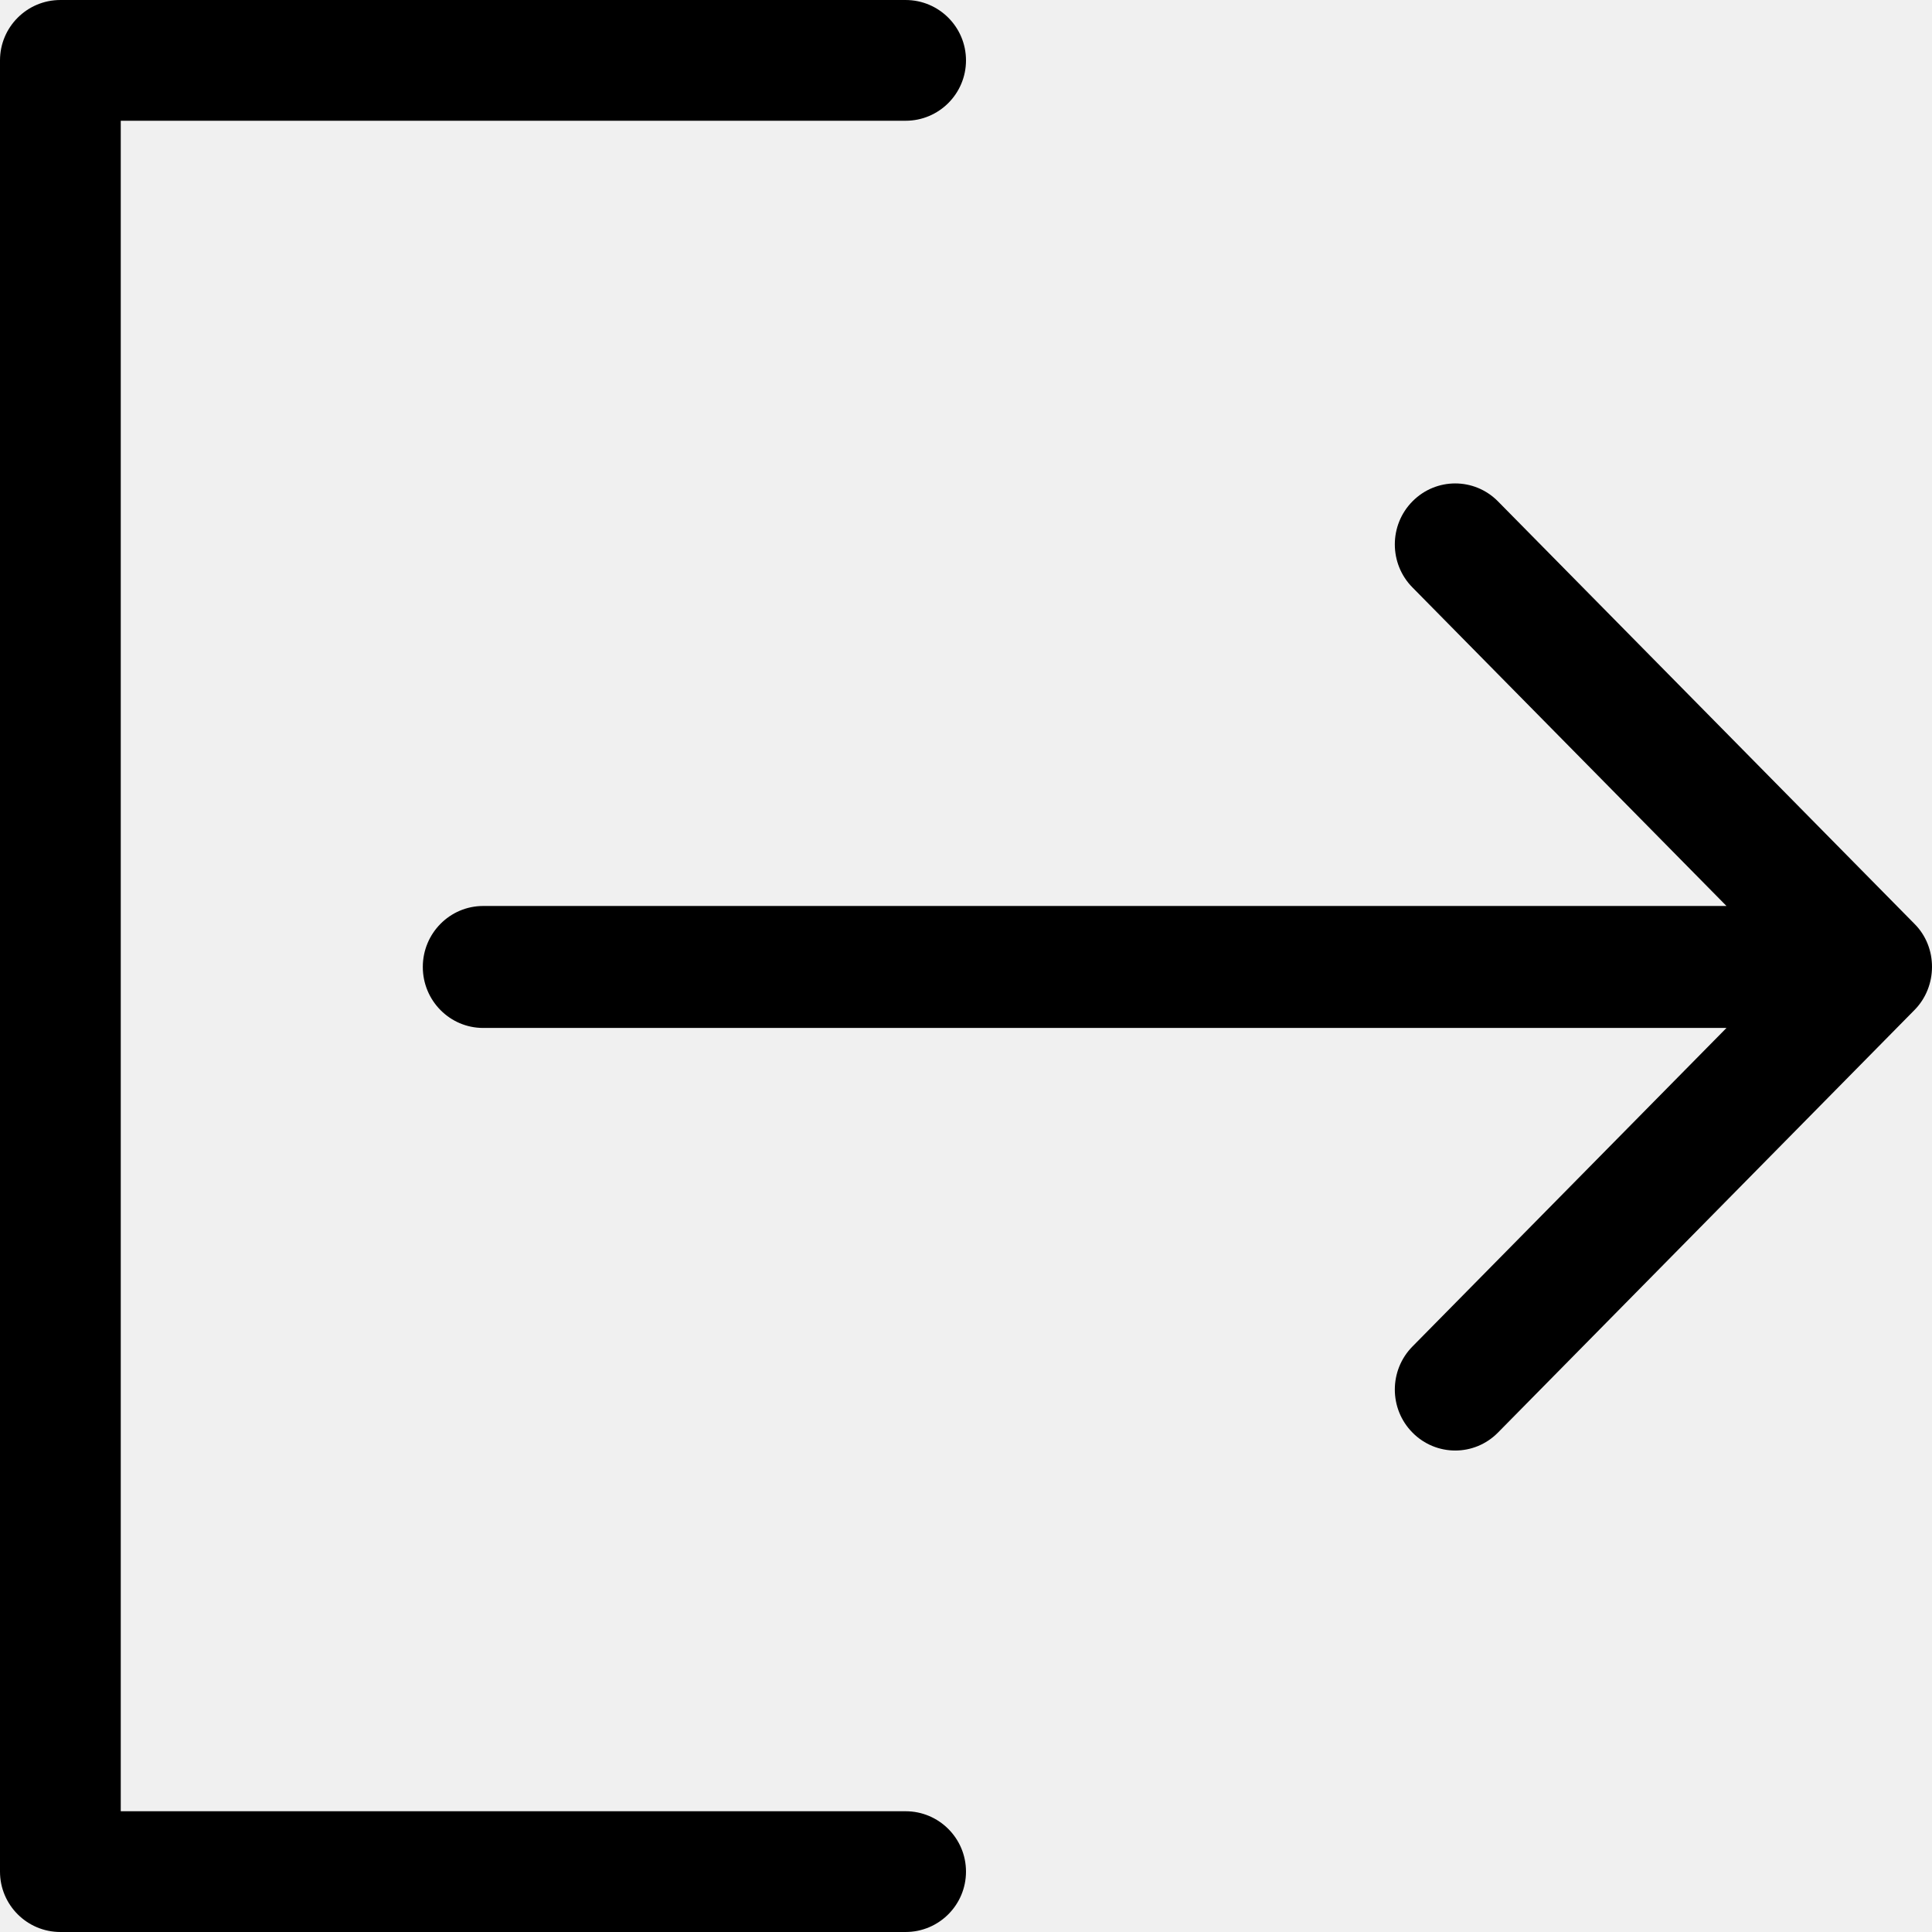
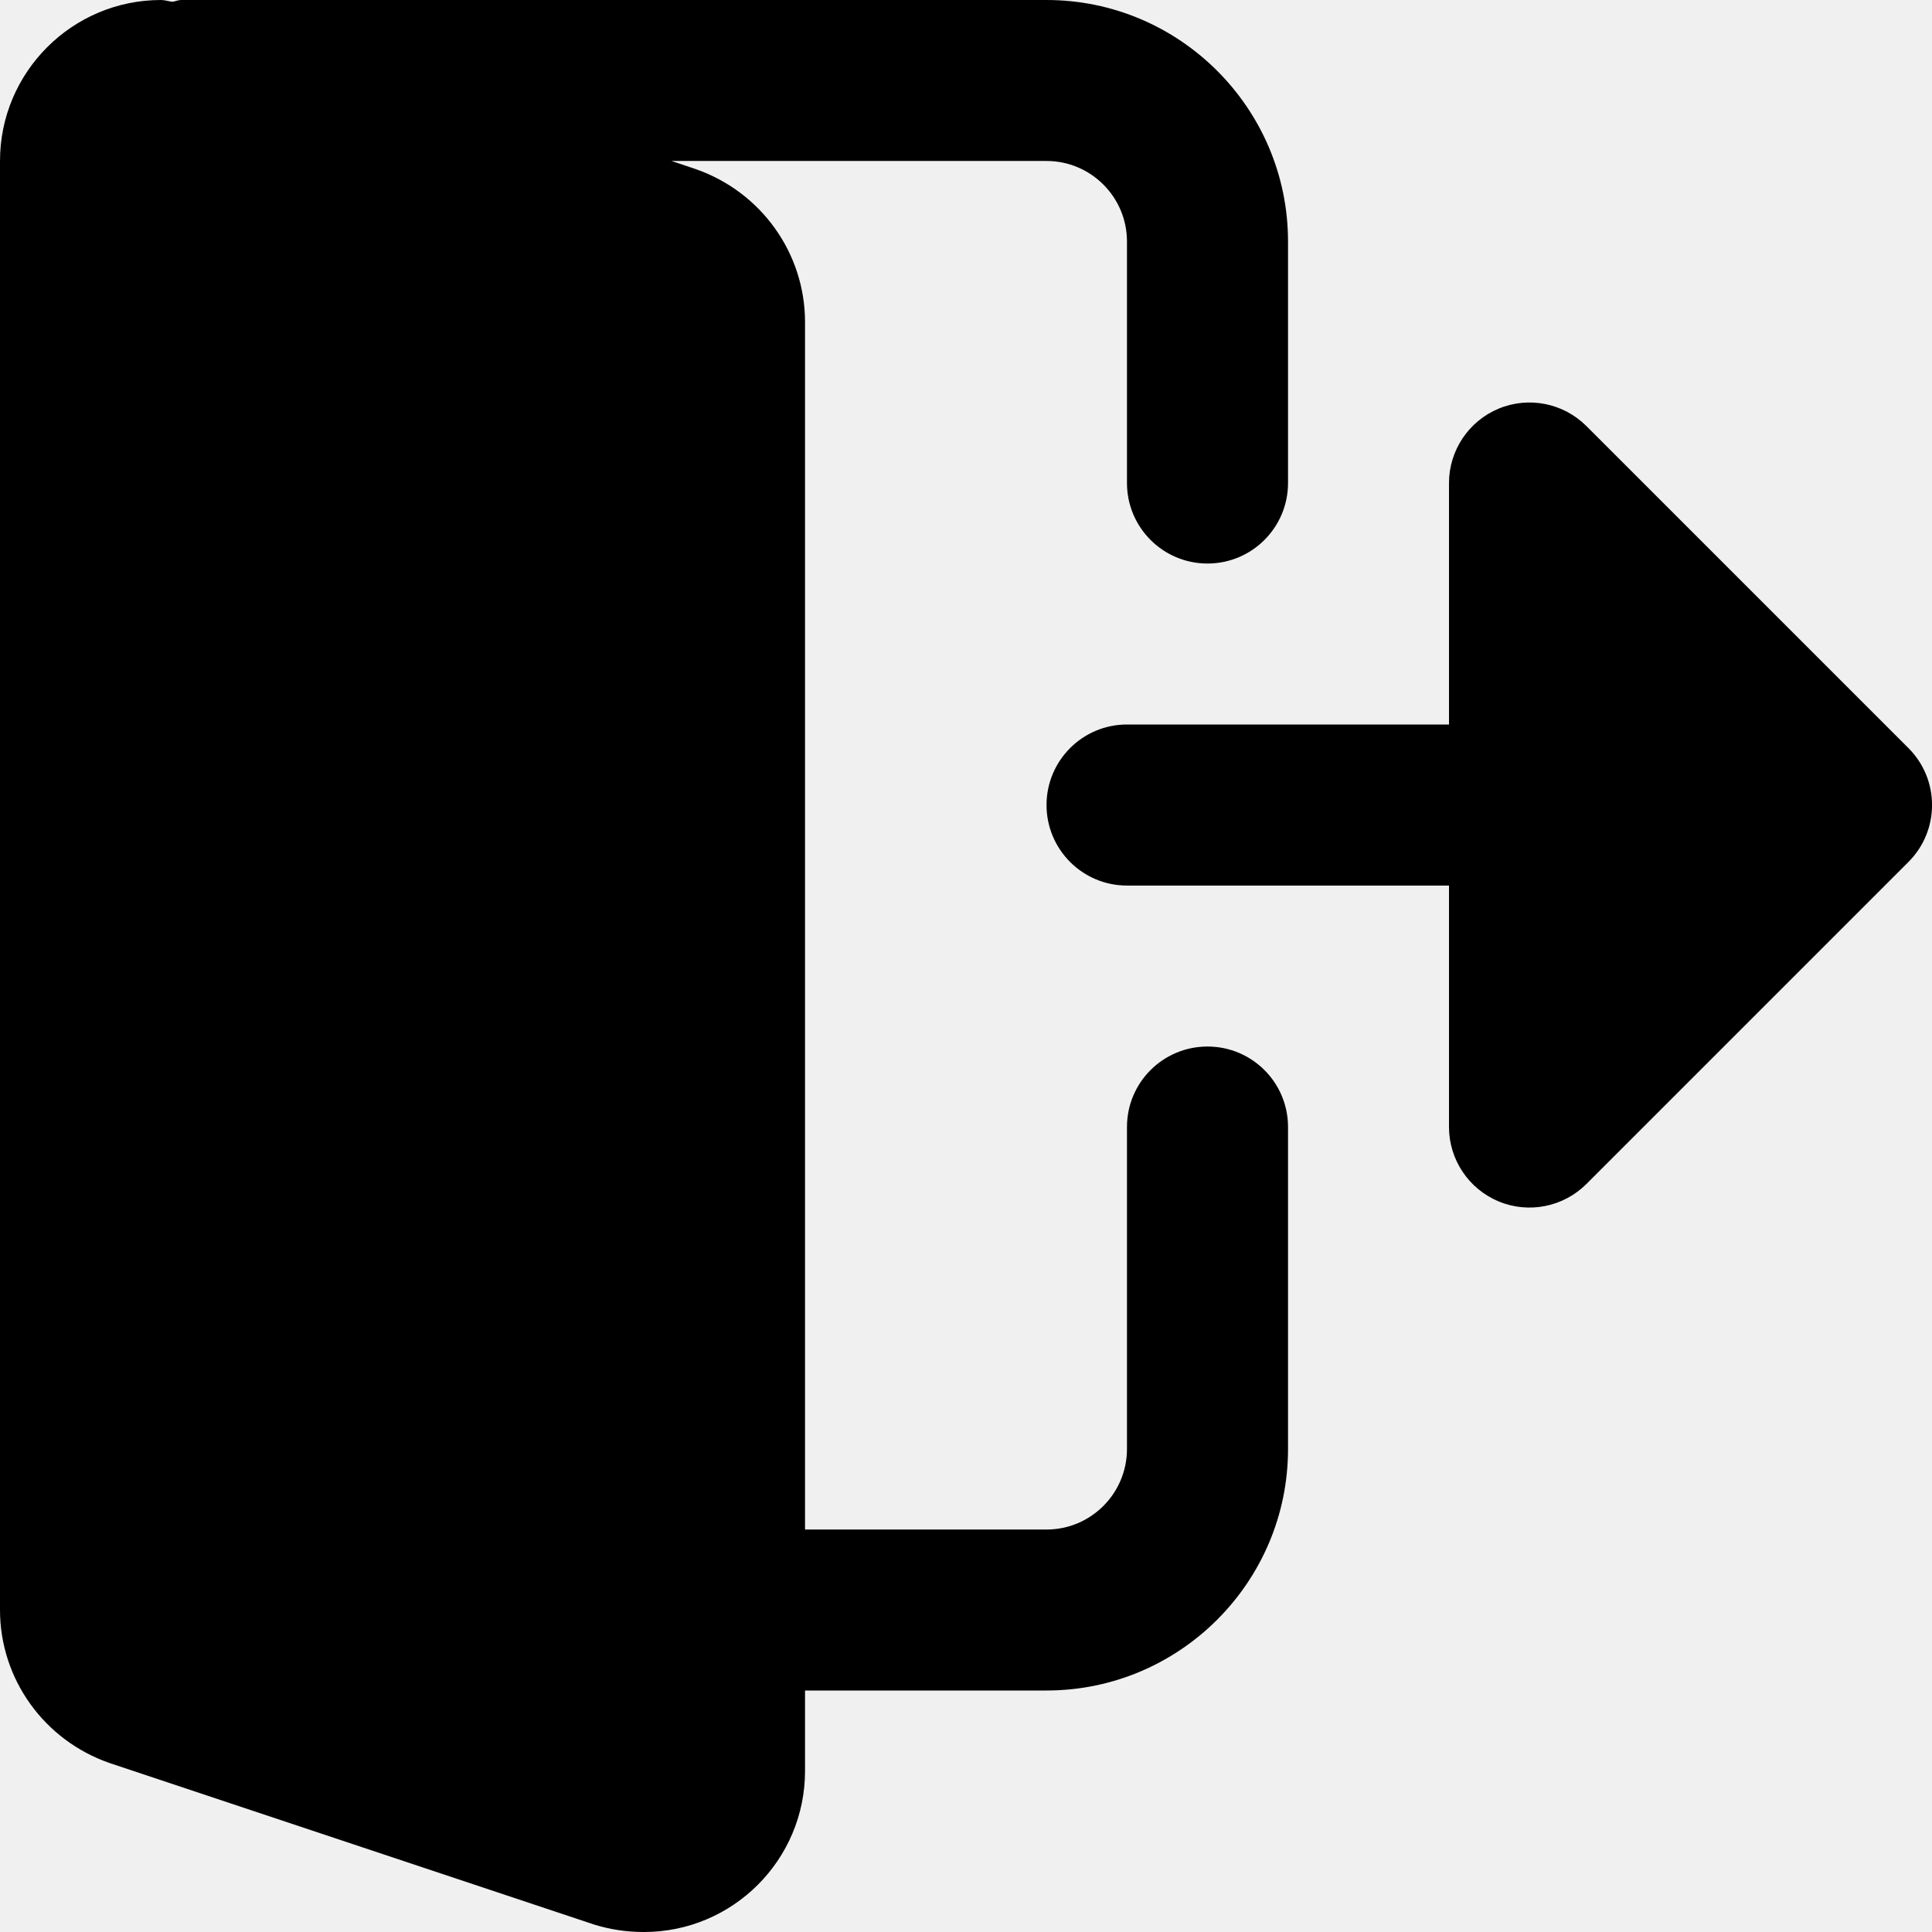
- <svg xmlns="http://www.w3.org/2000/svg" version="1.1" id="Capa_1" x="0px" y="0px" viewBox="0 0 384.971 384.971" style="enable-background:new 0 0 384.971 384.971;" xml:space="preserve">
-   <g>
-     <g id="Sign_Out">
-       <path d="M180.455,360.91H24.061V24.061h156.394c6.641,0,12.03-5.39,12.03-12.03s-5.39-12.03-12.03-12.03H12.03    C5.39,0.001,0,5.39,0,12.031V372.94c0,6.641,5.39,12.03,12.03,12.03h168.424c6.641,0,12.03-5.39,12.03-12.03    C192.485,366.299,187.095,360.91,180.455,360.91z" />
-       <path d="M381.481,184.088l-83.009-84.2c-4.704-4.752-12.319-4.74-17.011,0c-4.704,4.74-4.704,12.439,0,17.179l62.558,63.46H96.279    c-6.641,0-12.03,5.438-12.03,12.151c0,6.713,5.39,12.151,12.03,12.151h247.74l-62.558,63.46c-4.704,4.752-4.704,12.439,0,17.179    c4.704,4.752,12.319,4.752,17.011,0l82.997-84.2C386.113,196.588,386.161,188.756,381.481,184.088z" />
-     </g>
-     <g>
- 	</g>
-     <g>
- 	</g>
-     <g>
- 	</g>
-     <g>
- 	</g>
-     <g>
- 	</g>
-     <g>
- 	</g>
+ <svg xmlns="http://www.w3.org/2000/svg" width="22" height="22" viewBox="0 0 22 22" fill="none">
+   <g clip-path="url(#clip0_880_16)">
+     <path d="M13.75 11.917C13.243 11.917 12.833 12.327 12.833 12.833V16.5C12.833 17.005 12.423 17.417 11.917 17.417H9.167V3.667C9.167 2.884 8.668 2.184 7.918 1.924L7.647 1.833H11.917C12.423 1.833 12.833 2.245 12.833 2.75V5.5C12.833 6.006 13.243 6.417 13.75 6.417C14.257 6.417 14.667 6.006 14.667 5.5V2.75C14.667 1.234 13.433 0 11.917 0H2.062C2.028 0 1.998 0.016 1.964 0.02C1.92 0.016 1.878 0 1.833 0C0.822 0 0 0.822 0 1.833V18.333C0 19.116 0.499 19.816 1.248 20.076L6.765 21.915C6.952 21.973 7.138 22 7.333 22C8.345 22 9.167 21.178 9.167 20.167V19.25H11.917C13.433 19.25 14.667 18.016 14.667 16.5V12.833C14.667 12.327 14.257 11.917 13.75 11.917V11.917Z" fill="black" />
+     <path d="M21.732 8.519L18.065 4.852C17.803 4.59 17.408 4.511 17.066 4.653C16.724 4.795 16.5 5.13 16.5 5.5V8.25H12.833C12.327 8.25 11.917 8.661 11.917 9.167C11.917 9.673 12.327 10.084 12.833 10.084H16.5V12.834C16.5 13.204 16.724 13.539 17.066 13.681C17.408 13.823 17.803 13.744 18.065 13.482L21.732 9.815C22.09 9.457 22.09 8.877 21.732 8.519V8.519Z" fill="black" />
  </g>
-   <g>
- </g>
-   <g>
- </g>
-   <g>
- </g>
-   <g>
- </g>
-   <g>
- </g>
-   <g>
- </g>
-   <g>
- </g>
-   <g>
- </g>
-   <g>
- </g>
-   <g>
- </g>
-   <g>
- </g>
-   <g>
- </g>
-   <g>
- </g>
-   <g>
- </g>
-   <g>
- </g>
+   <defs>
+     <clipPath id="clip0_880_16">
+       <rect width="22" height="22" fill="white" />
+     </clipPath>
+   </defs>
</svg>
